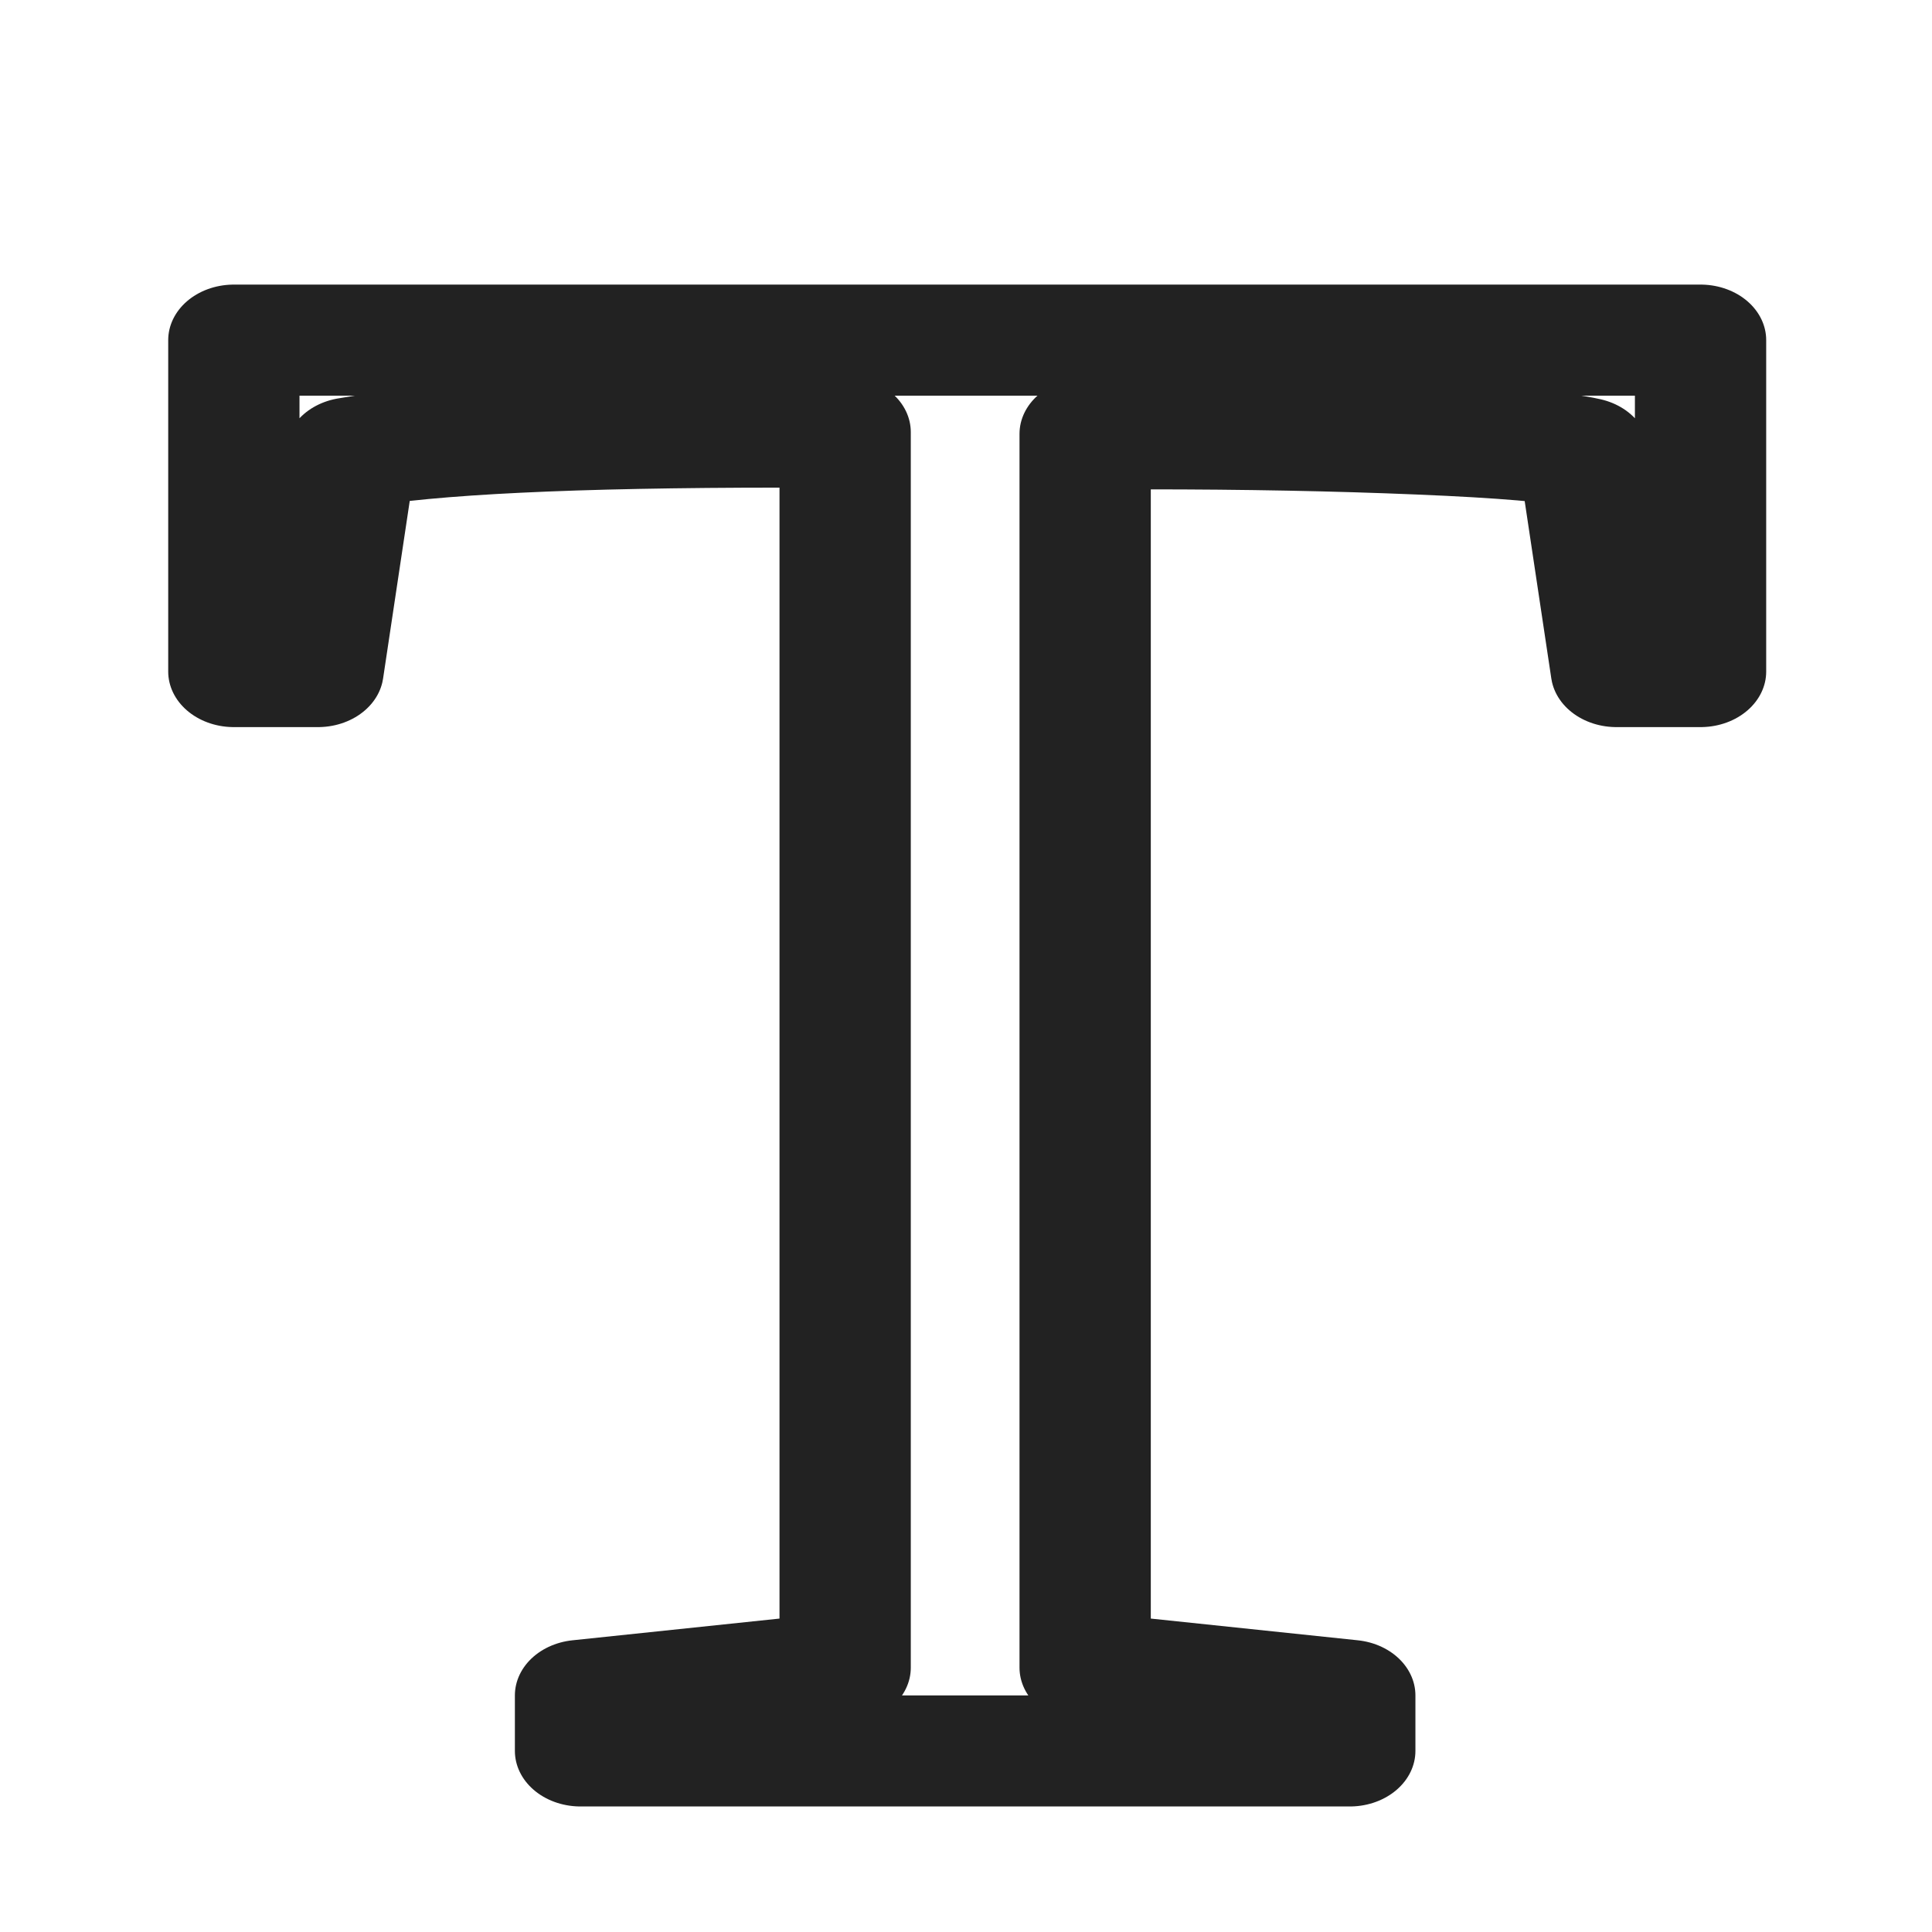
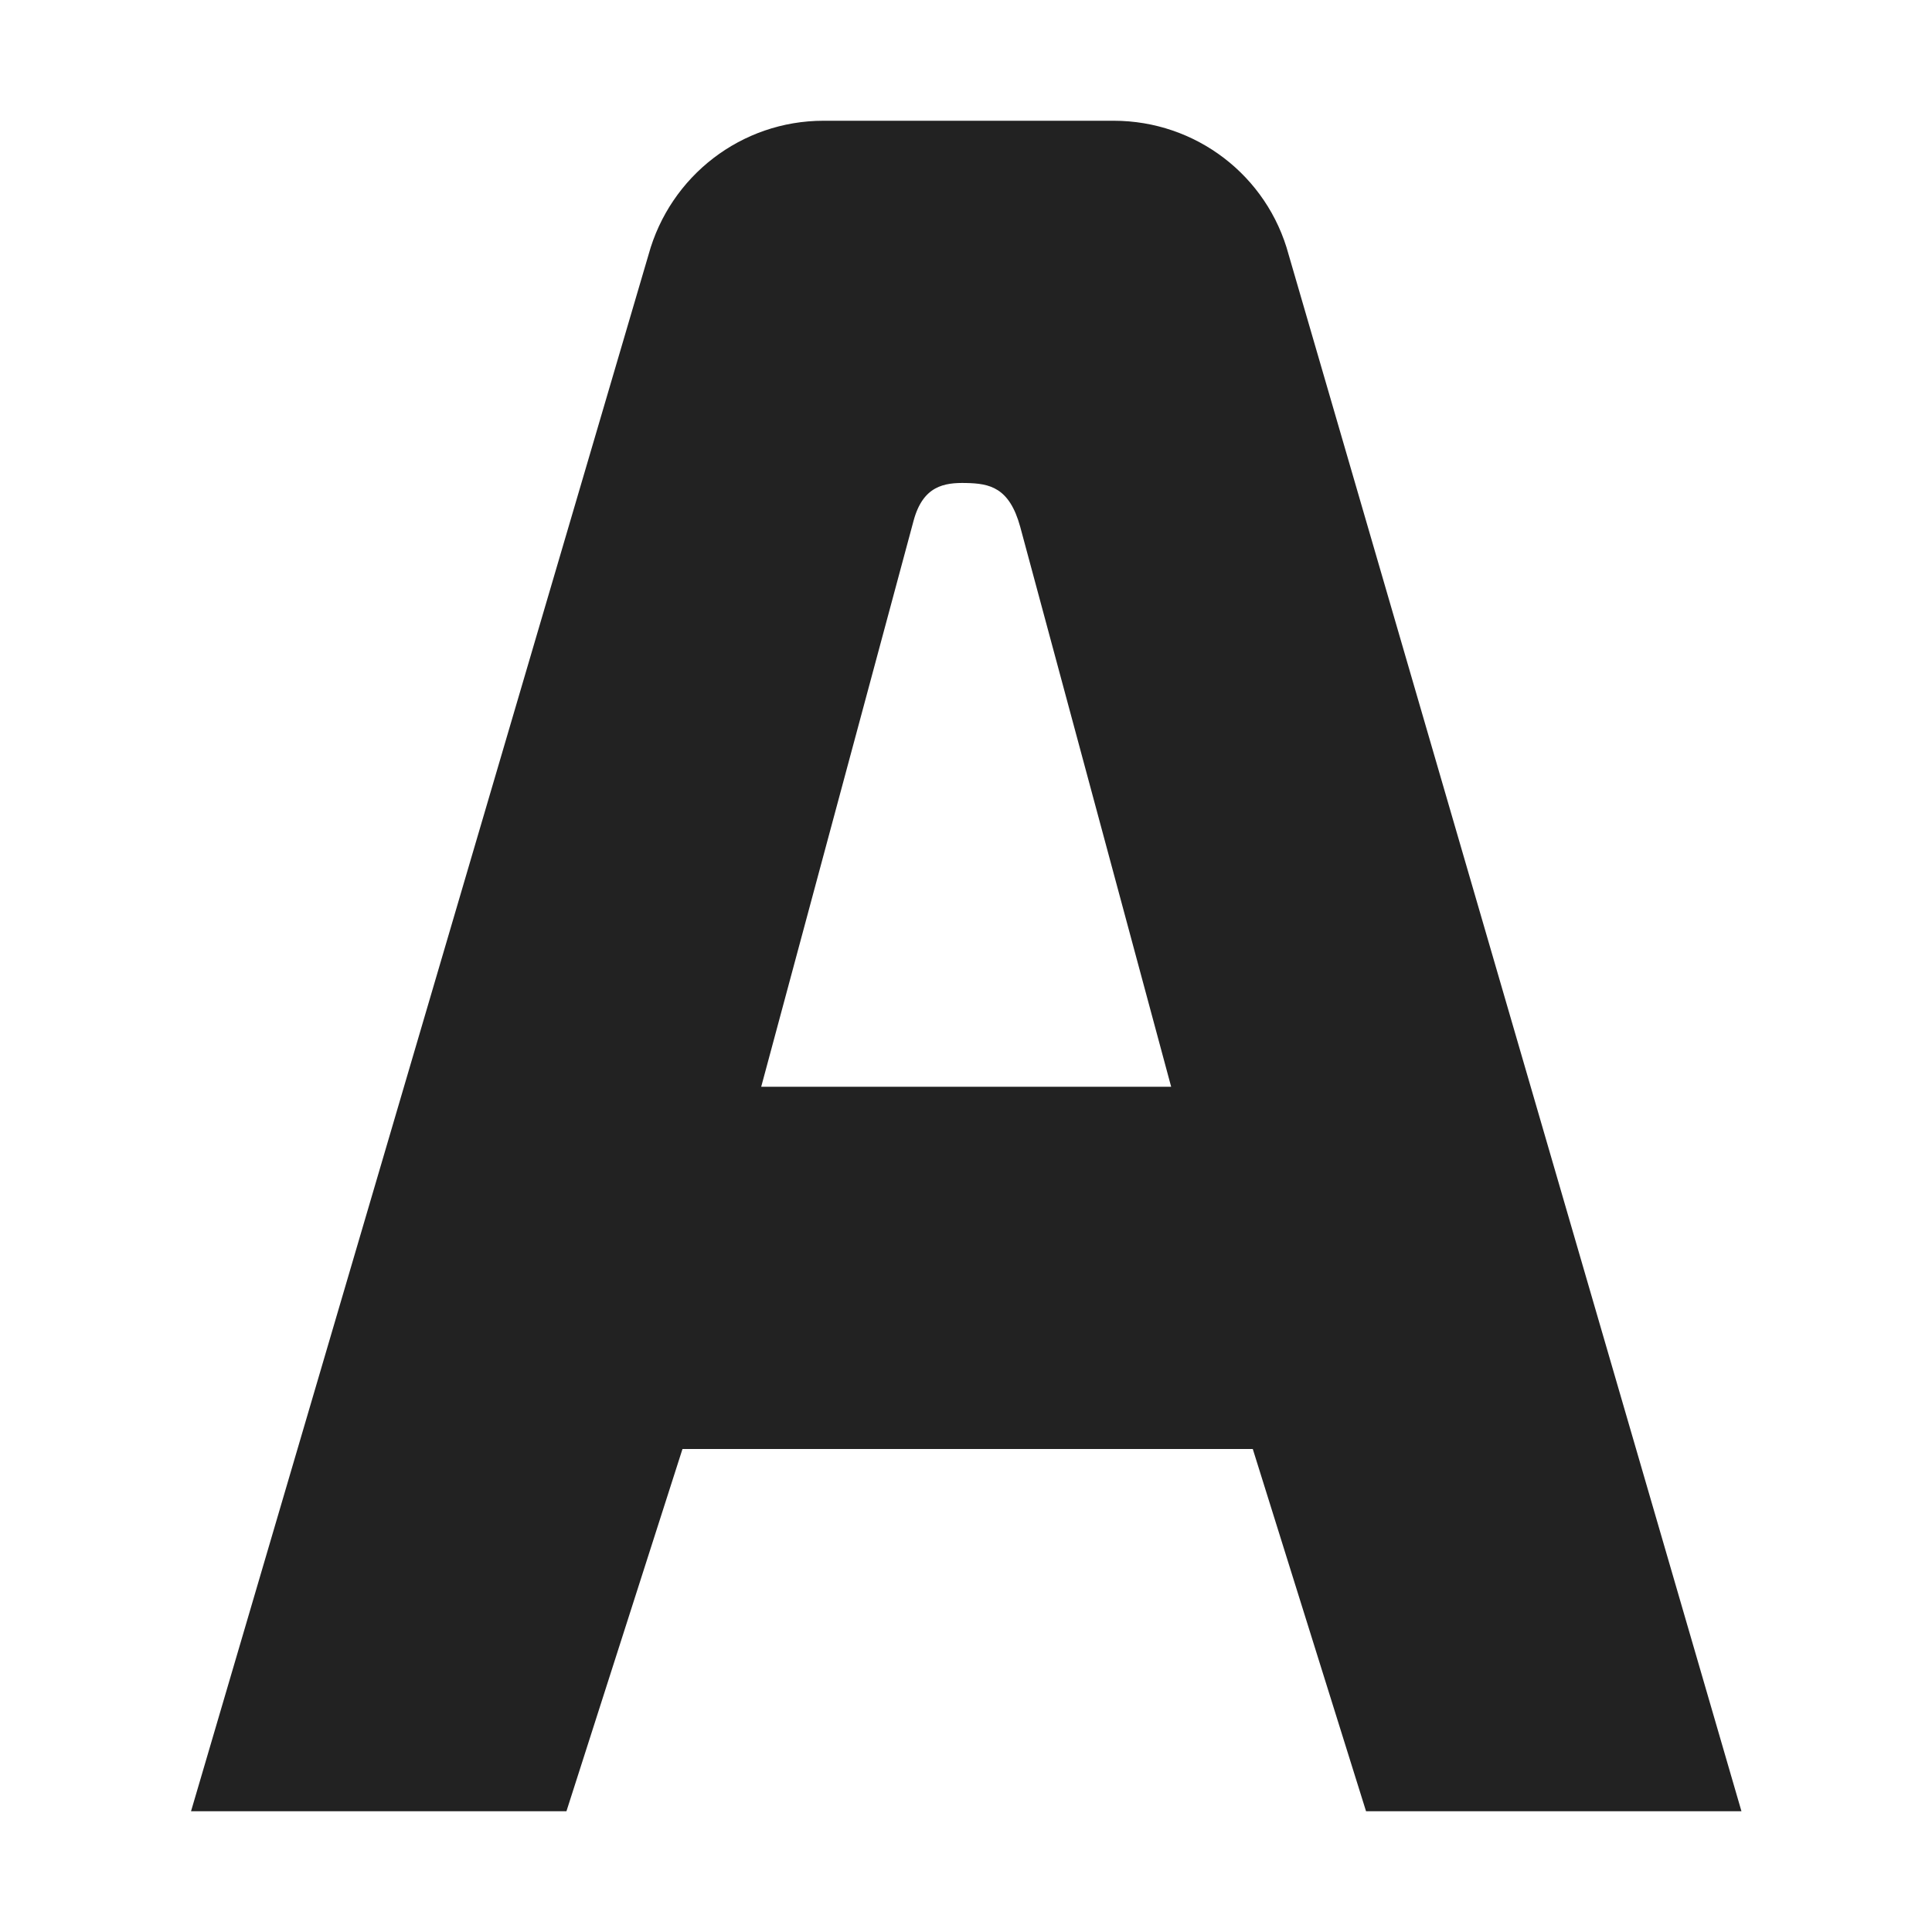
- <svg xmlns="http://www.w3.org/2000/svg" height="16px" viewBox="0 0 16 16" width="16px" version="1.1" id="svg10">
-   <defs id="defs14" />
-   <text xml:space="preserve" style="font-size:19.388px;fill:none;stroke:#222222;stroke-width:1;stroke-linecap:round;stroke-linejoin:round;stroke-dasharray:none;stroke-opacity:1;paint-order:markers fill stroke" x="1.437" y="15.765" id="text2380" transform="scale(1.087246,0.9197548)">
-     <tspan id="tspan2378" x="1.437" y="15.765" style="stroke:#222222;stroke-width:1;stroke-linecap:round;stroke-linejoin:round;stroke-dasharray:none;stroke-opacity:1;paint-order:markers fill stroke">T</tspan>
-   </text>
+ <svg xmlns="http://www.w3.org/2000/svg" height="16px" viewBox="0 0 16 16" width="16px">
+   <path d="m 6.82 1 c -0.68 0 -1.27 0.457 -1.449 1.109 l -3.789 12.891 h 3.109 l 0.961 -3 h 4.723 l 0.938 3 h 3.109 l -3.75 -12.891 c -0.176 -0.656 -0.77 -1.109 -1.449 -1.109 z m 1.18 3 c 0.195 0.004 0.359 0.035 0.449 0.363 l 1.25 4.637 h -3.395 l 1.262 -4.688 c 0.078 -0.289 0.254 -0.316 0.434 -0.312 z m 0 0" fill="#222222" />
</svg>
